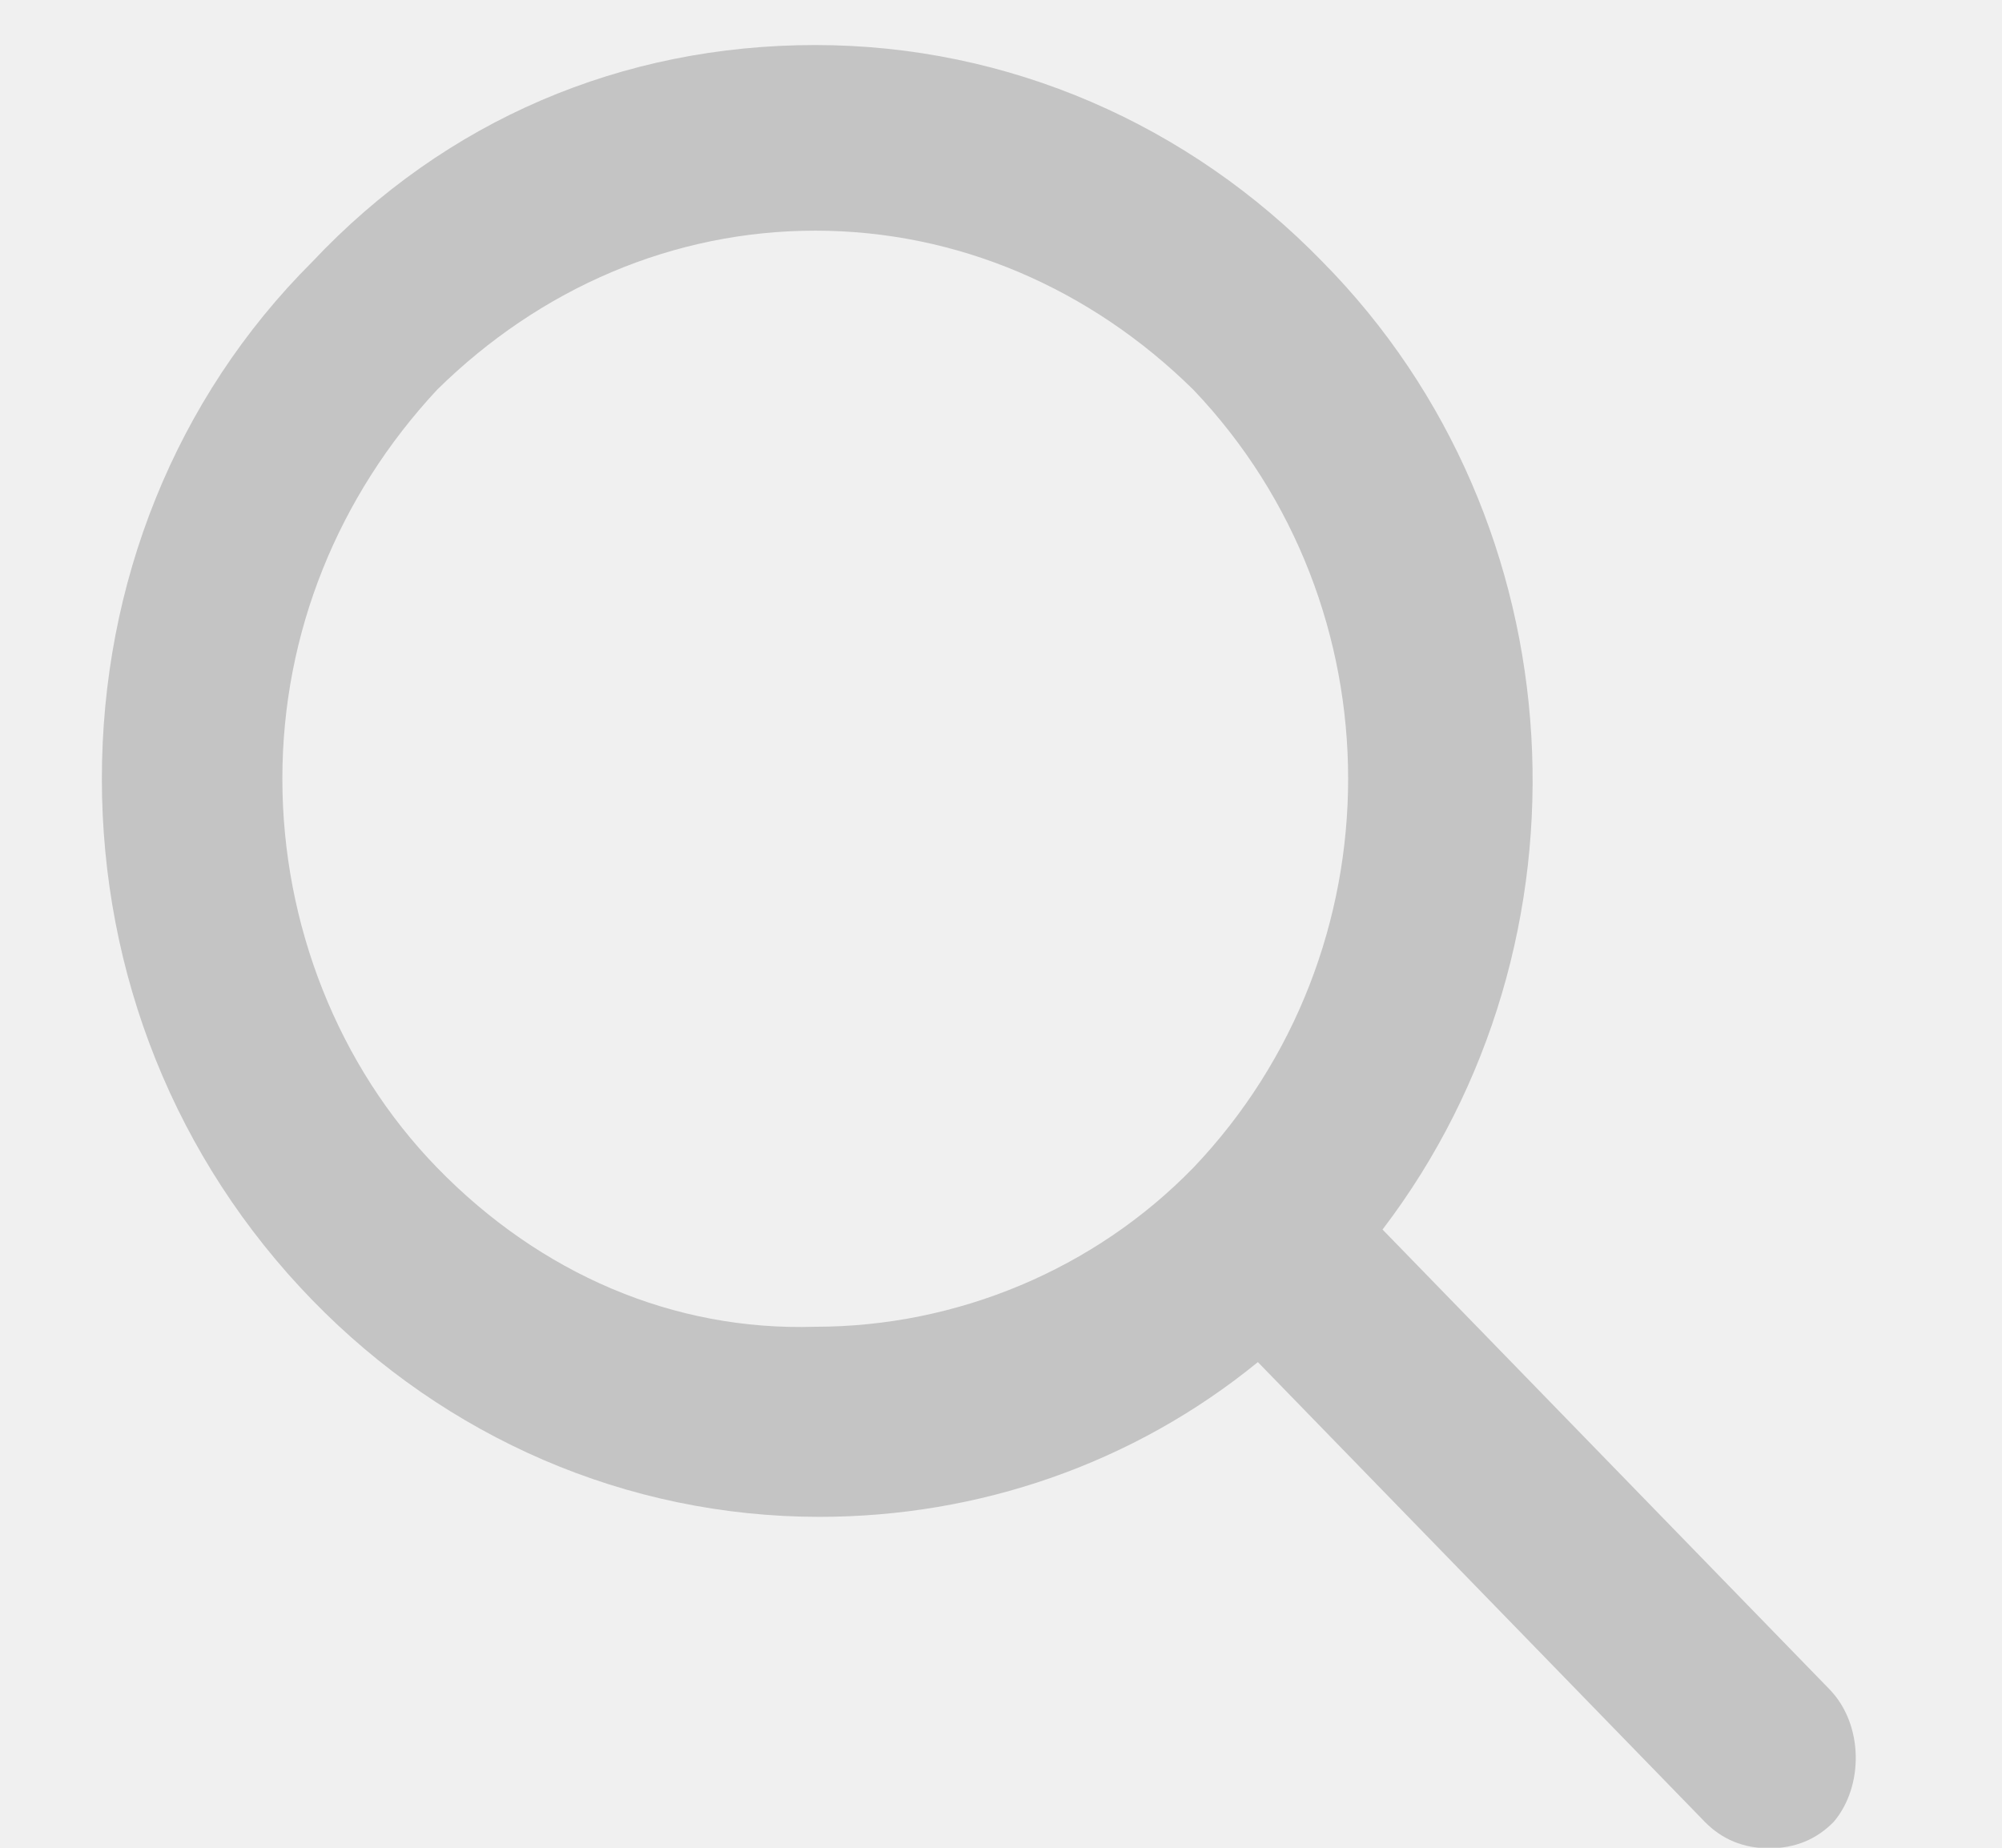
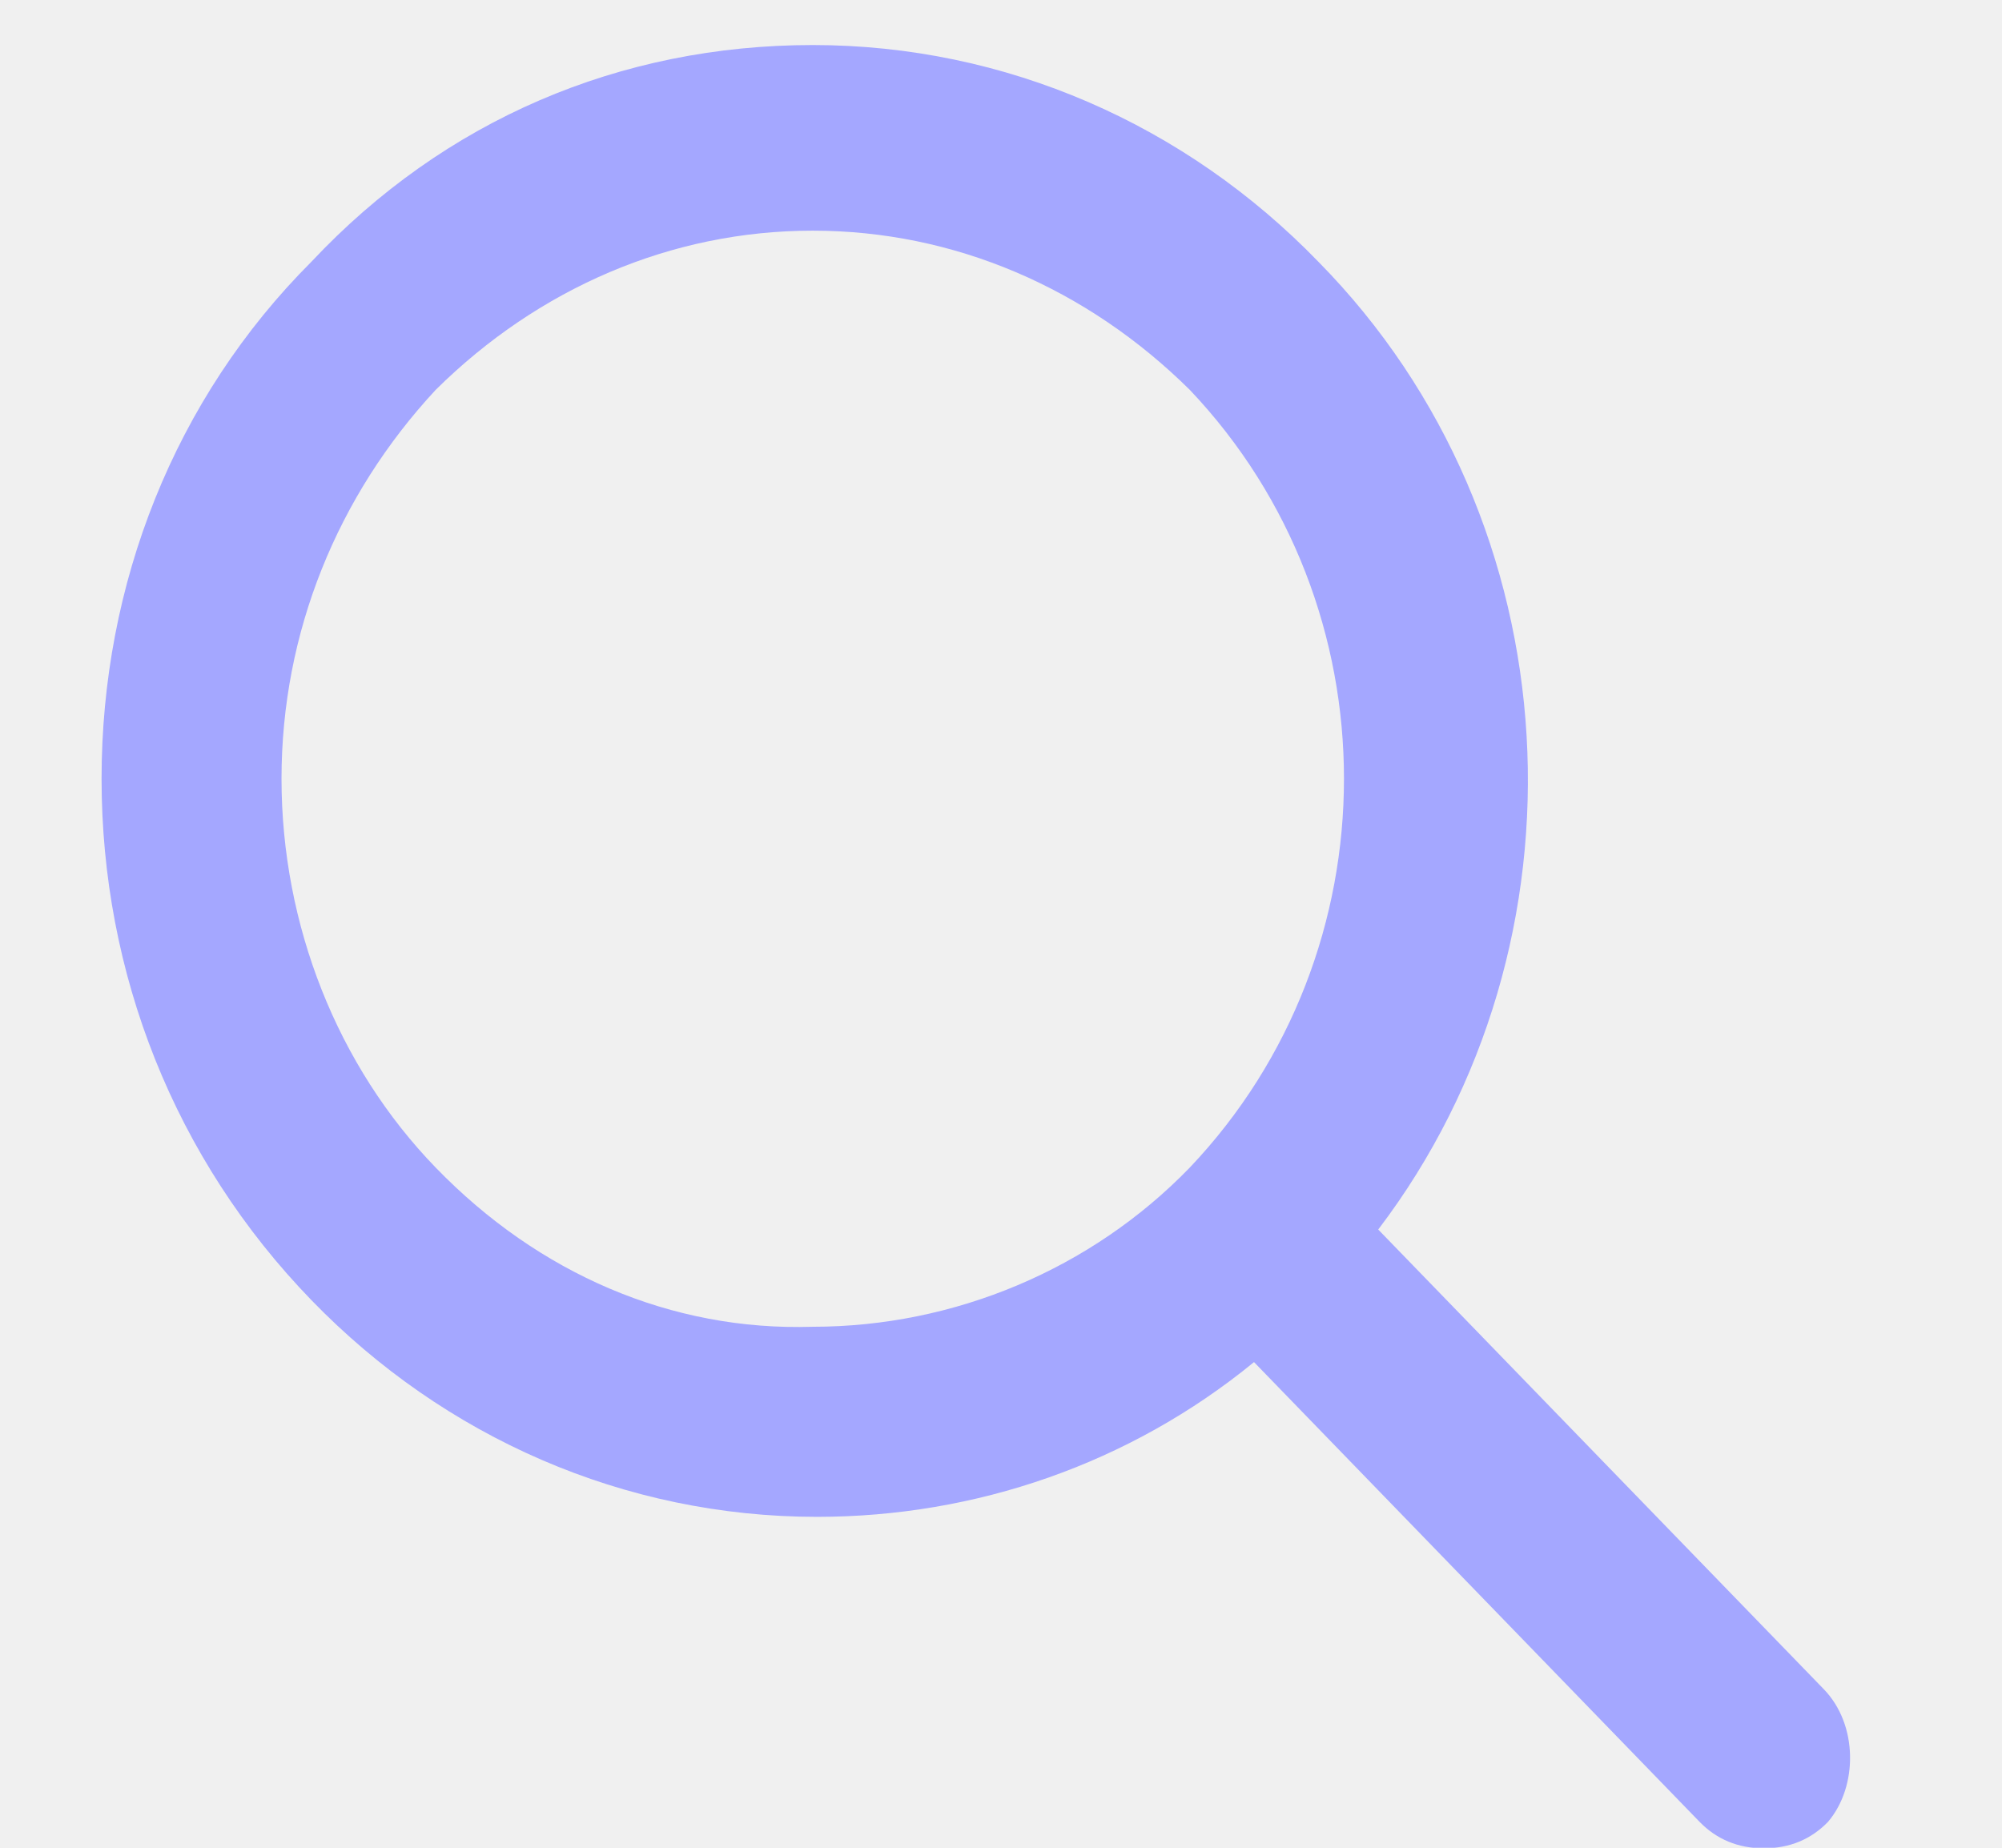
<svg xmlns="http://www.w3.org/2000/svg" width="26" height="24" viewBox="0 0 26 24" fill="none">
-   <g clip-path="url(#clip0_1483_211)">
-     <path d="M23.759 21.941L17.955 15.97C20.801 12.239 20.522 6.785 17.173 3.398C15.443 1.618 13.099 0.585 10.588 0.585C8.076 0.585 5.788 1.561 4.058 3.398C2.272 5.178 1.323 7.589 1.323 10.115C1.323 12.64 2.272 15.052 4.058 16.889C5.788 18.668 8.132 19.702 10.643 19.702C12.709 19.702 14.718 19.013 16.336 17.692L22.14 23.663C22.364 23.892 22.643 24.007 22.977 24.007C23.312 24.007 23.591 23.892 23.815 23.663C24.205 23.203 24.205 22.4 23.759 21.941ZM5.676 15.166C4.393 13.846 3.667 12.009 3.667 10.115C3.667 8.22 4.393 6.441 5.676 5.063C7.016 3.742 8.746 2.996 10.588 2.996C12.429 2.996 14.159 3.742 15.499 5.063C18.178 7.876 18.178 12.354 15.499 15.166C14.215 16.487 12.429 17.233 10.588 17.233C8.746 17.291 7.016 16.544 5.676 15.166Z" fill="#C4C4C4" />
+   <g clip-path="url(#clip0_2040_634)">
+     <path d="M23.686 21.941L17.899 15.97C20.737 12.239 20.459 6.785 17.12 3.398C15.396 1.618 13.059 0.585 10.555 0.585C8.051 0.585 5.77 1.561 4.046 3.398C2.265 5.178 1.319 7.589 1.319 10.115C1.319 12.64 2.265 15.052 4.046 16.889C5.77 18.668 8.107 19.702 10.611 19.702C12.669 19.702 14.672 19.013 16.286 17.692L22.072 23.663C22.295 23.892 22.573 24.007 22.907 24.007C23.241 24.007 23.519 23.892 23.741 23.663C24.131 23.203 24.131 22.4 23.686 21.941ZM5.659 15.166C4.379 13.846 3.656 12.009 3.656 10.115C3.656 8.22 4.379 6.441 5.659 5.063C6.994 3.742 8.719 2.996 10.555 2.996C12.391 2.996 14.116 3.742 15.451 5.063C18.122 7.876 18.122 12.354 15.451 15.166C14.172 16.487 12.391 17.233 10.555 17.233C8.719 17.291 6.994 16.544 5.659 15.166Z" fill="#A4A7FF" />
  </g>
  <defs>
-     <clipPath id="clip0_1483_211">
-       <rect width="26" height="24" fill="white" />
+     <clipPath id="clip0_2040_634">
+       <rect width="25.92" height="24" fill="white" />
    </clipPath>
  </defs>
</svg>
